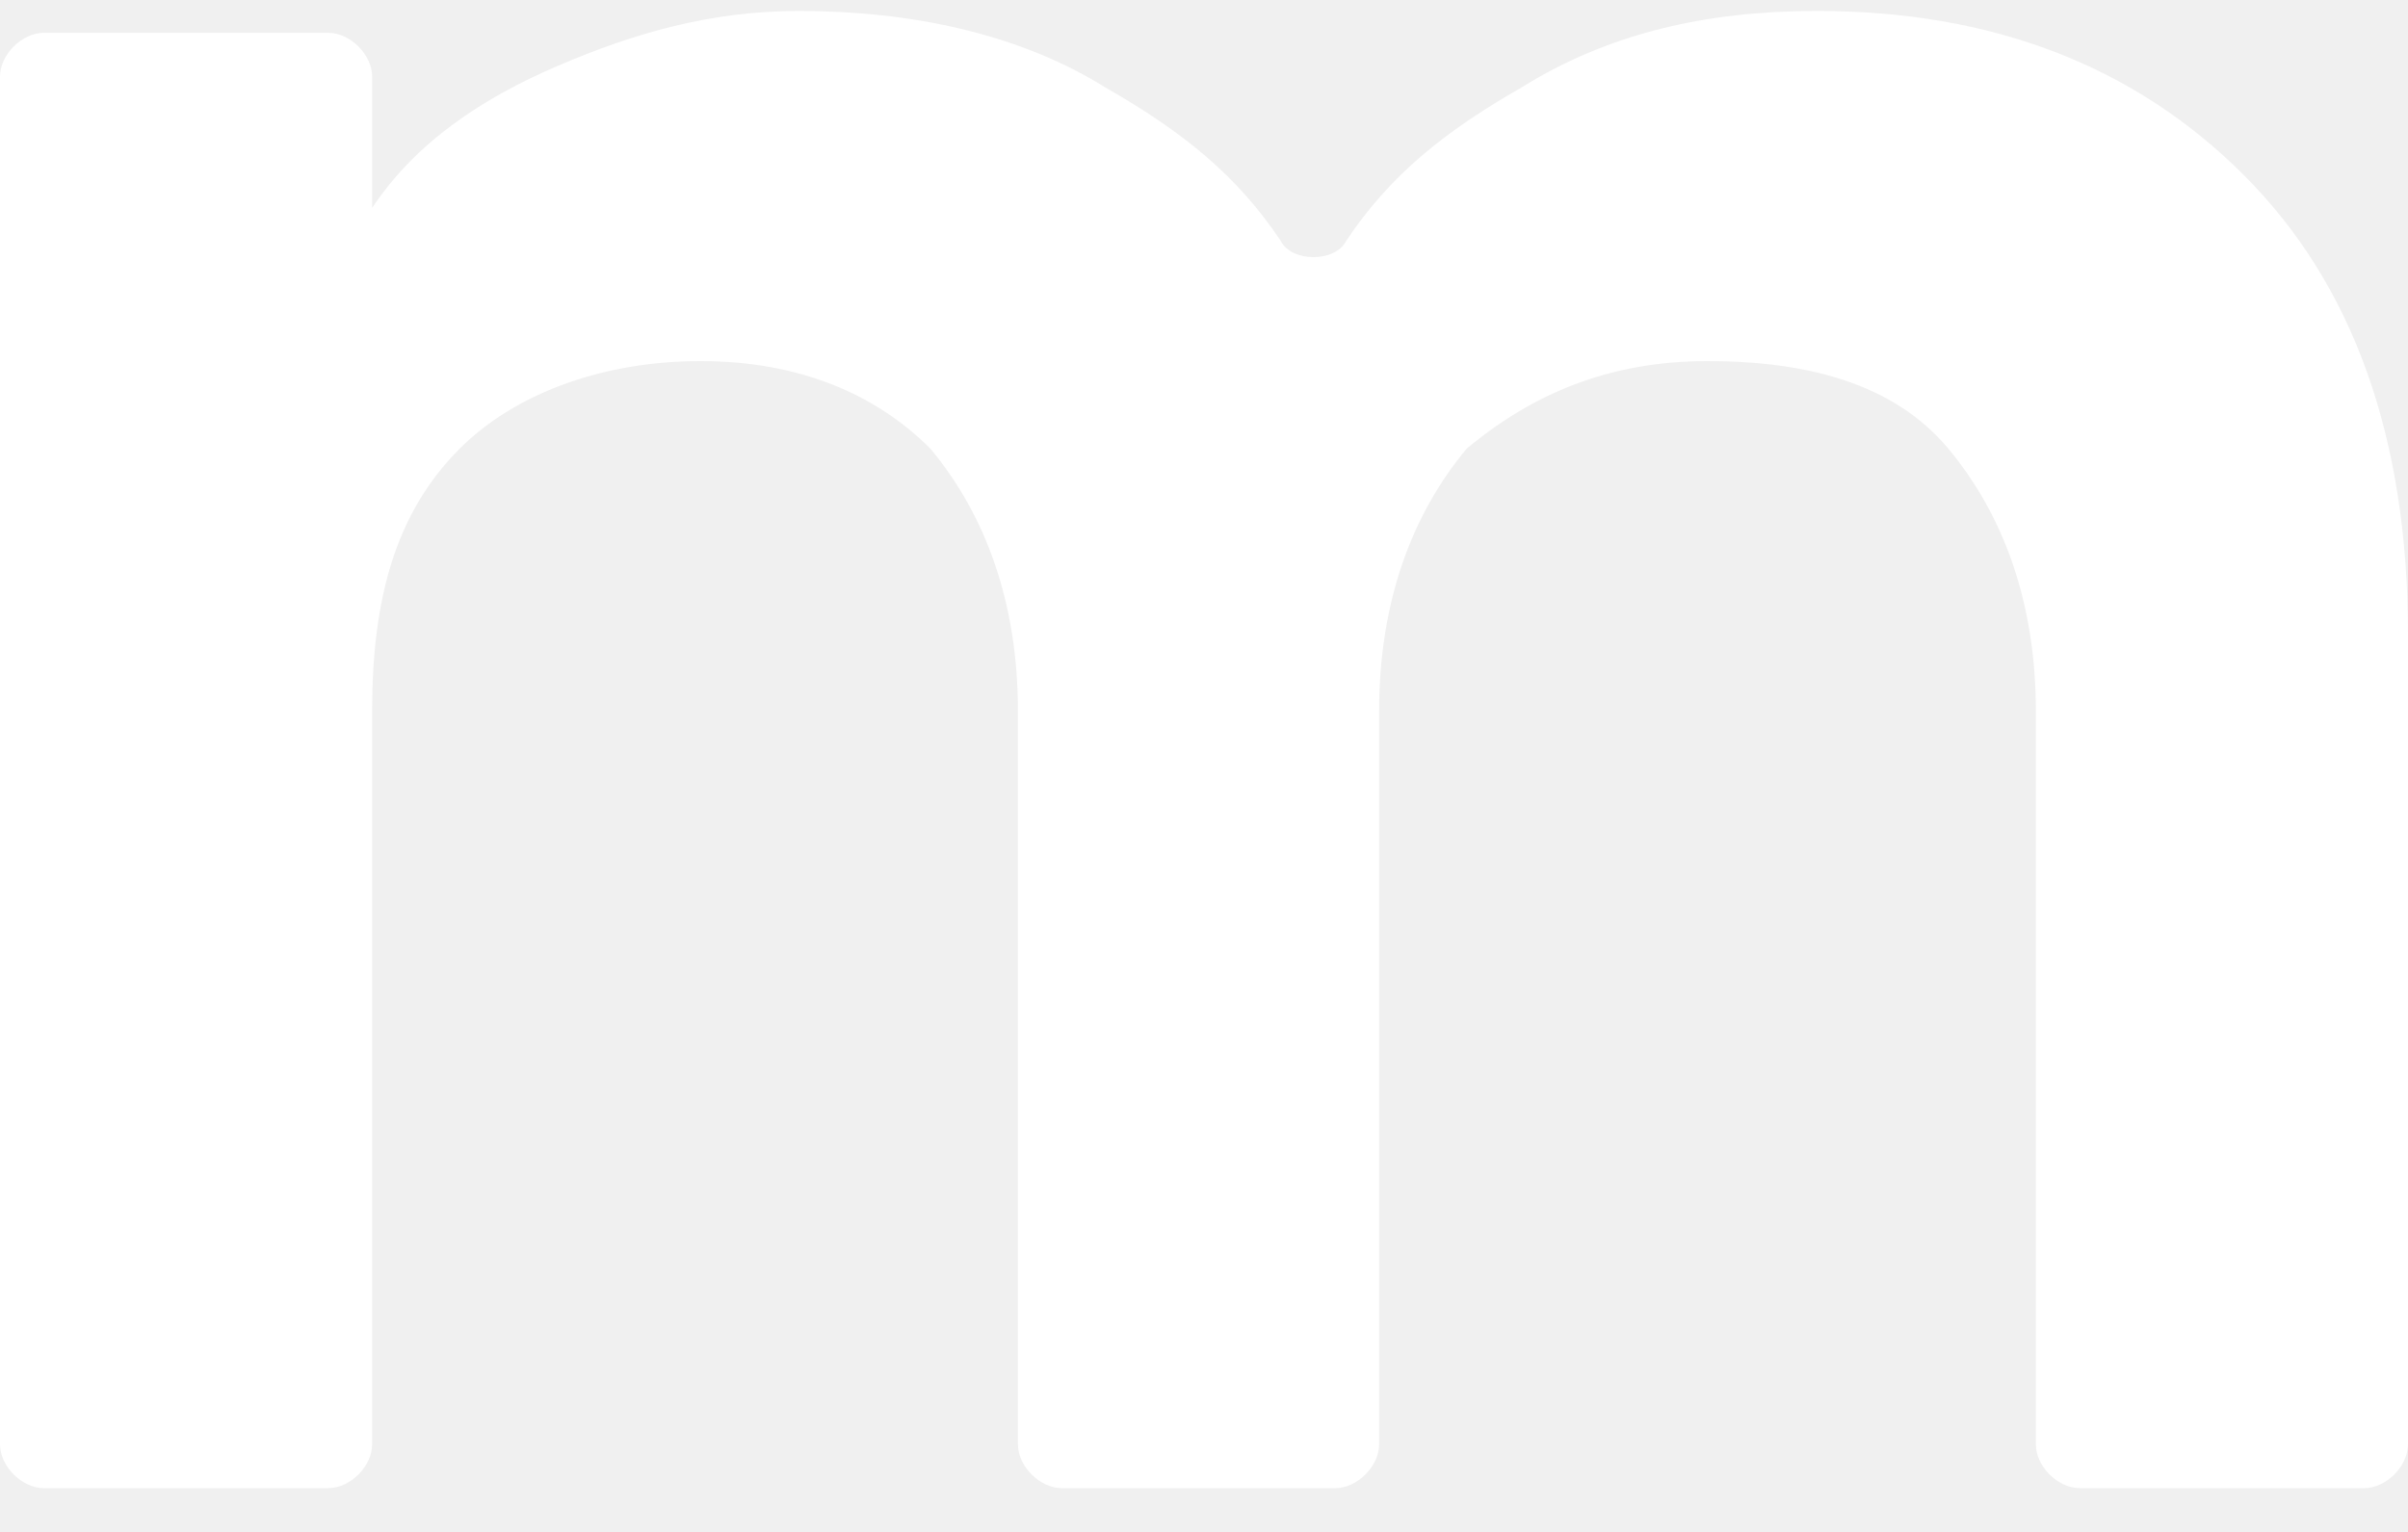
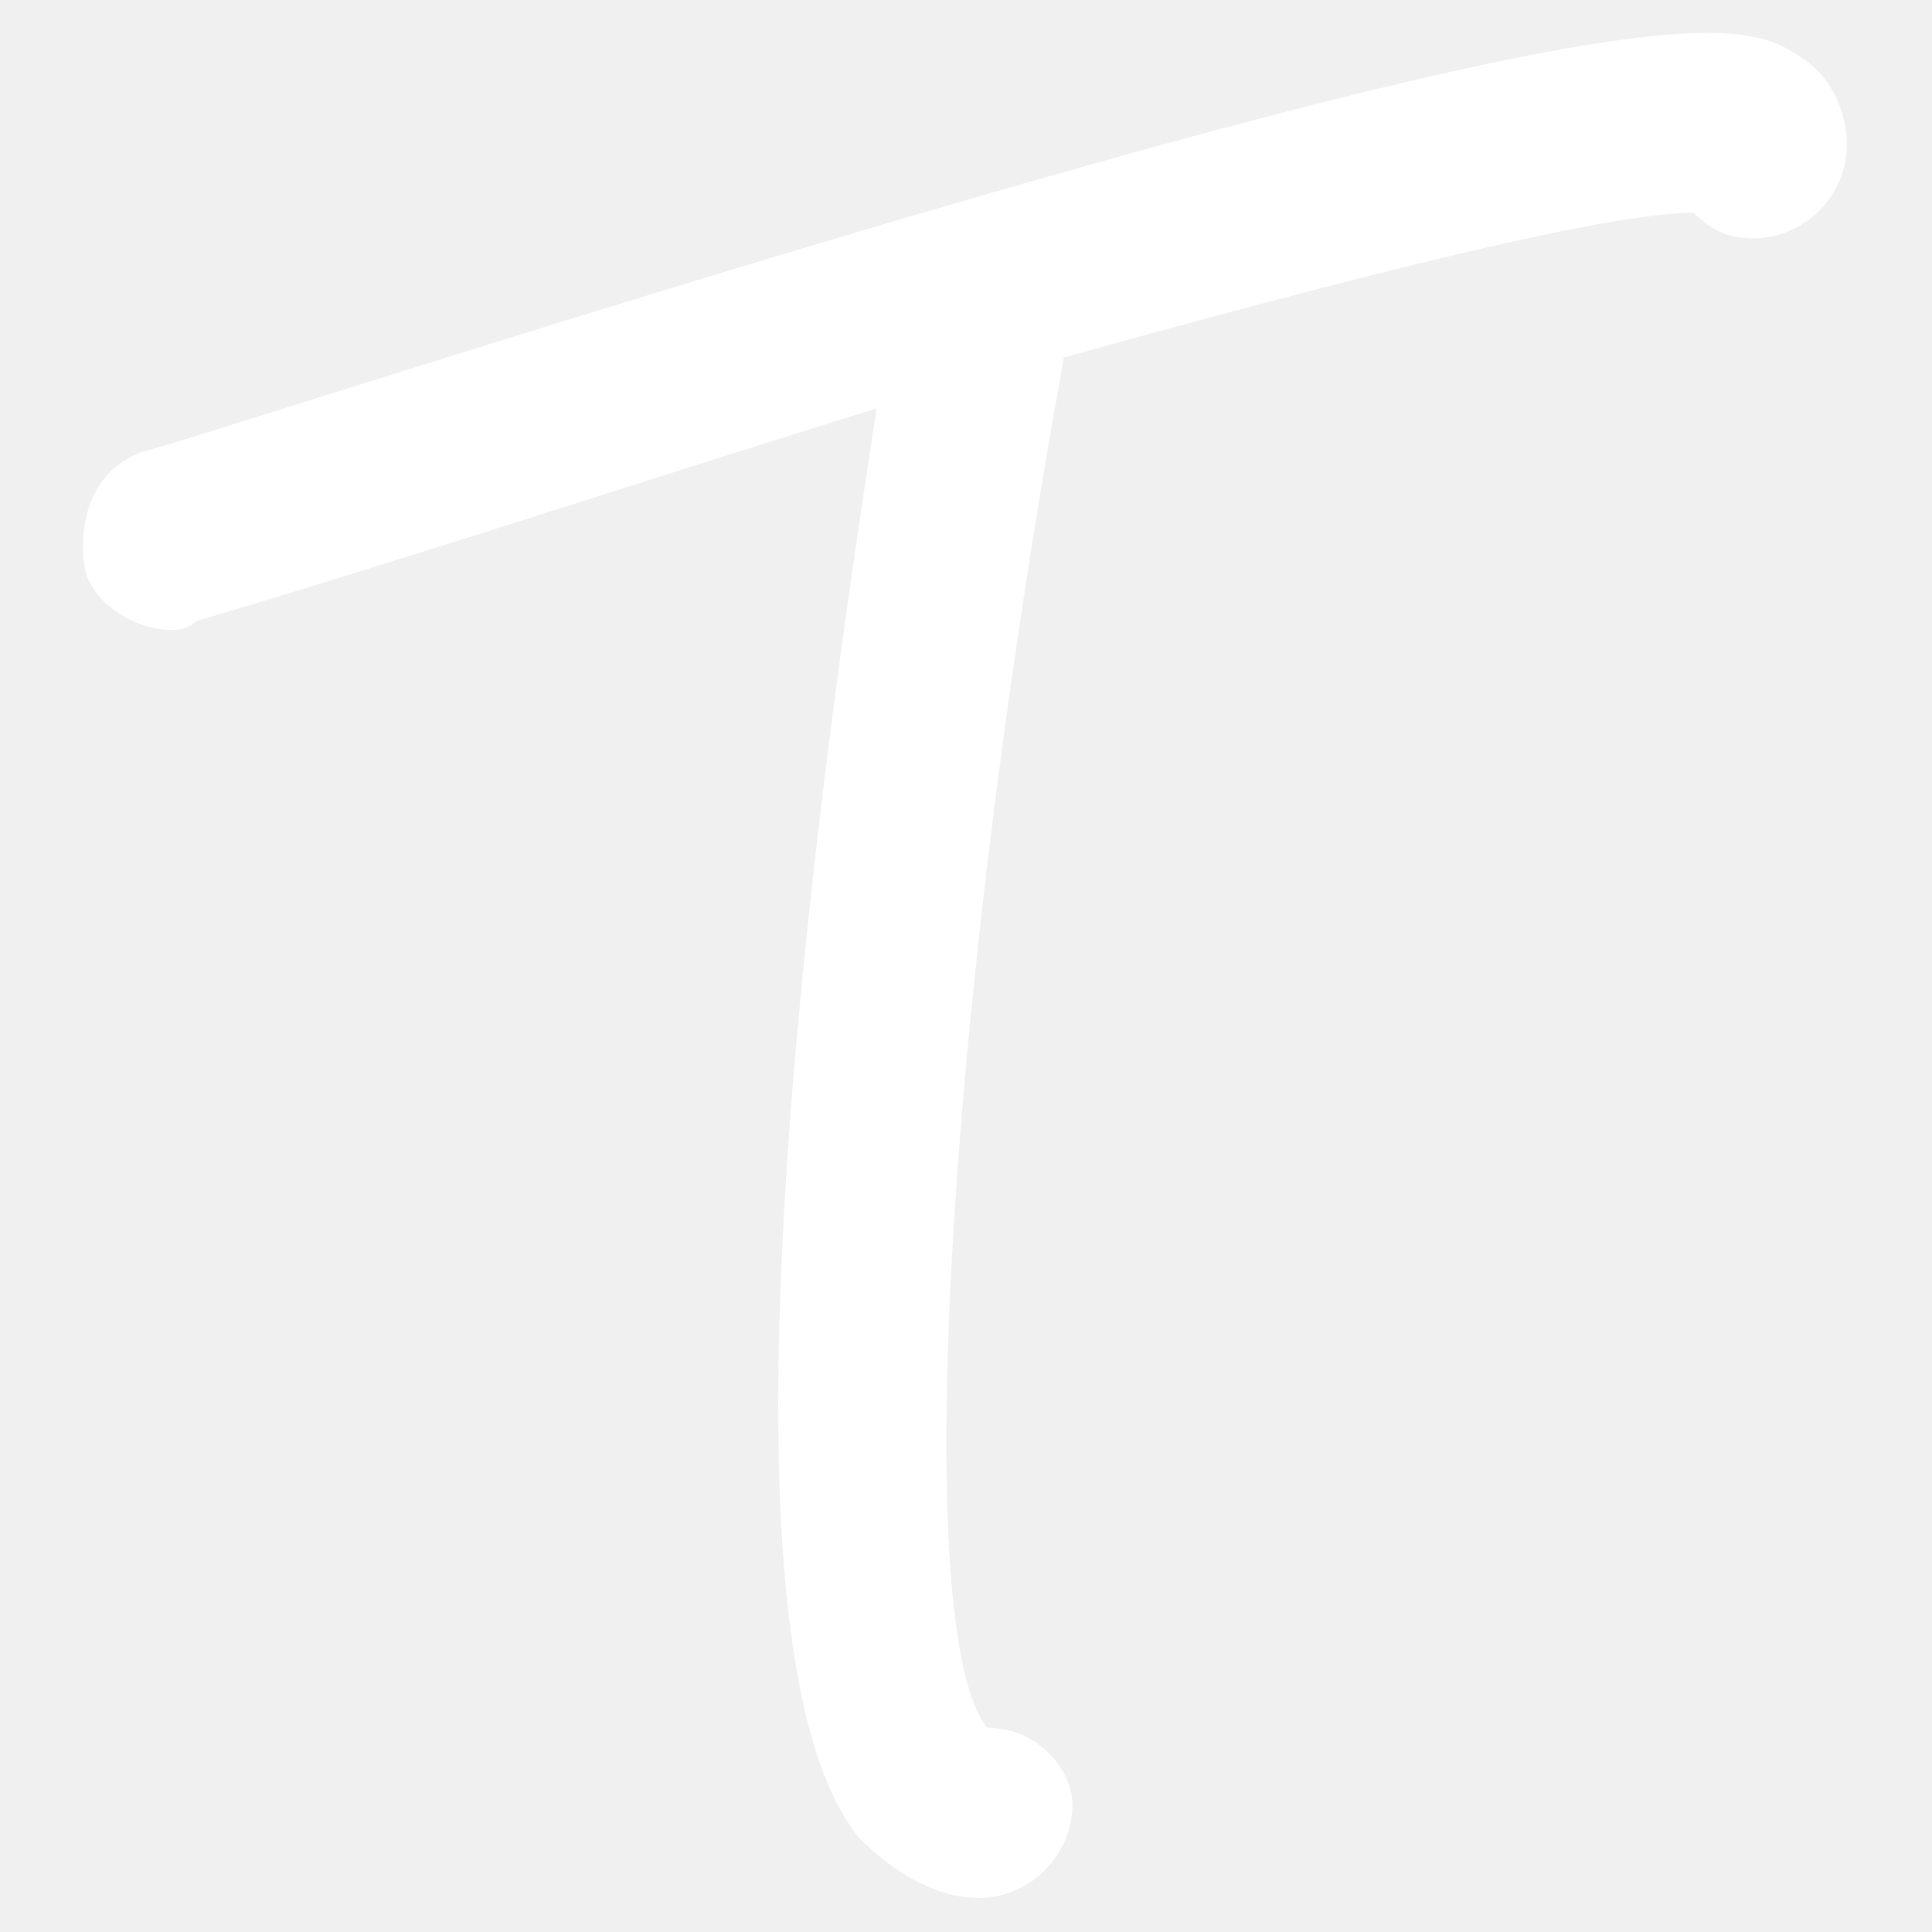
- <svg xmlns="http://www.w3.org/2000/svg" version="1.1" id="Layer_1" x="0px" y="0px" width="22px" height="14px" viewBox="0 0 22 14" style="enable-background:new 0 0 22 14;" xml:space="preserve">
-   <style type="text/css">
- 	.st0{fill:#FFFFFF;}
- </style>
-   <path class="st0" d="M20.5,1.6c1,1,1.5,2.4,1.5,4.2v7.4c0,0.2-0.2,0.4-0.4,0.4H19c-0.2,0-0.4-0.2-0.4-0.4V6.5c0-1-0.3-1.8-0.8-2.4  c-0.5-0.6-1.3-0.8-2.2-0.8c-0.9,0-1.6,0.3-2.2,0.8c-0.5,0.6-0.8,1.4-0.8,2.4v6.7c0,0.2-0.2,0.4-0.4,0.4H9.7c-0.2,0-0.4-0.2-0.4-0.4  V6.5c0-1-0.3-1.8-0.8-2.4C8,3.6,7.3,3.3,6.4,3.3c-0.9,0-1.7,0.3-2.2,0.8C3.6,4.7,3.4,5.5,3.4,6.5v6.7c0,0.2-0.2,0.4-0.4,0.4H0.4  c-0.2,0-0.4-0.2-0.4-0.4V0.7c0-0.2,0.2-0.4,0.4-0.4H3c0.2,0,0.4,0.2,0.4,0.4v1.2c0.4-0.6,1-1,1.7-1.3c0.7-0.3,1.4-0.5,2.2-0.5  c1,0,2,0.2,2.8,0.7c0.7,0.4,1.2,0.8,1.6,1.4c0.1,0.2,0.5,0.2,0.6,0c0.4-0.6,0.9-1,1.6-1.4c0.8-0.5,1.7-0.7,2.7-0.7  C18.2,0.1,19.5,0.6,20.5,1.6z" />
+ <svg xmlns="http://www.w3.org/2000/svg" version="1.1" id="Layer_1" x="0px" y="0px" width="22.7px" height="22.7px" viewBox="0 0 22.7 22.7" enable-background="new 0 0 22.7 22.7" xml:space="preserve">
+   <path fill="#FFFFFF" d="M11.6,20.3c-0.9-1.1-0.5-8.4,0.9-16.1c3.6-1,6.4-1.7,7.4-1.7c0,0,0,0,0,0c0.2,0.2,0.4,0.3,0.7,0.3  c0.6,0,1.1-0.5,1.1-1.1c0-0.4-0.2-0.8-0.5-1c-0.6-0.4-1.2-0.9-10.7,1.9C6.1,3.9,1.8,5.3,1.7,5.3C1.1,5.5,0.9,6.1,1,6.7  c0.1,0.4,0.6,0.7,1,0.7c0.1,0,0.2,0,0.3-0.1C5,6.5,7.7,5.6,10.3,4.8c-0.7,4.5-2.1,14.5-0.2,16.8c0.4,0.4,0.9,0.7,1.4,0.7  c0.6,0,1.1-0.5,1.1-1.1C12.6,20.8,12.2,20.3,11.6,20.3z" />
</svg>
